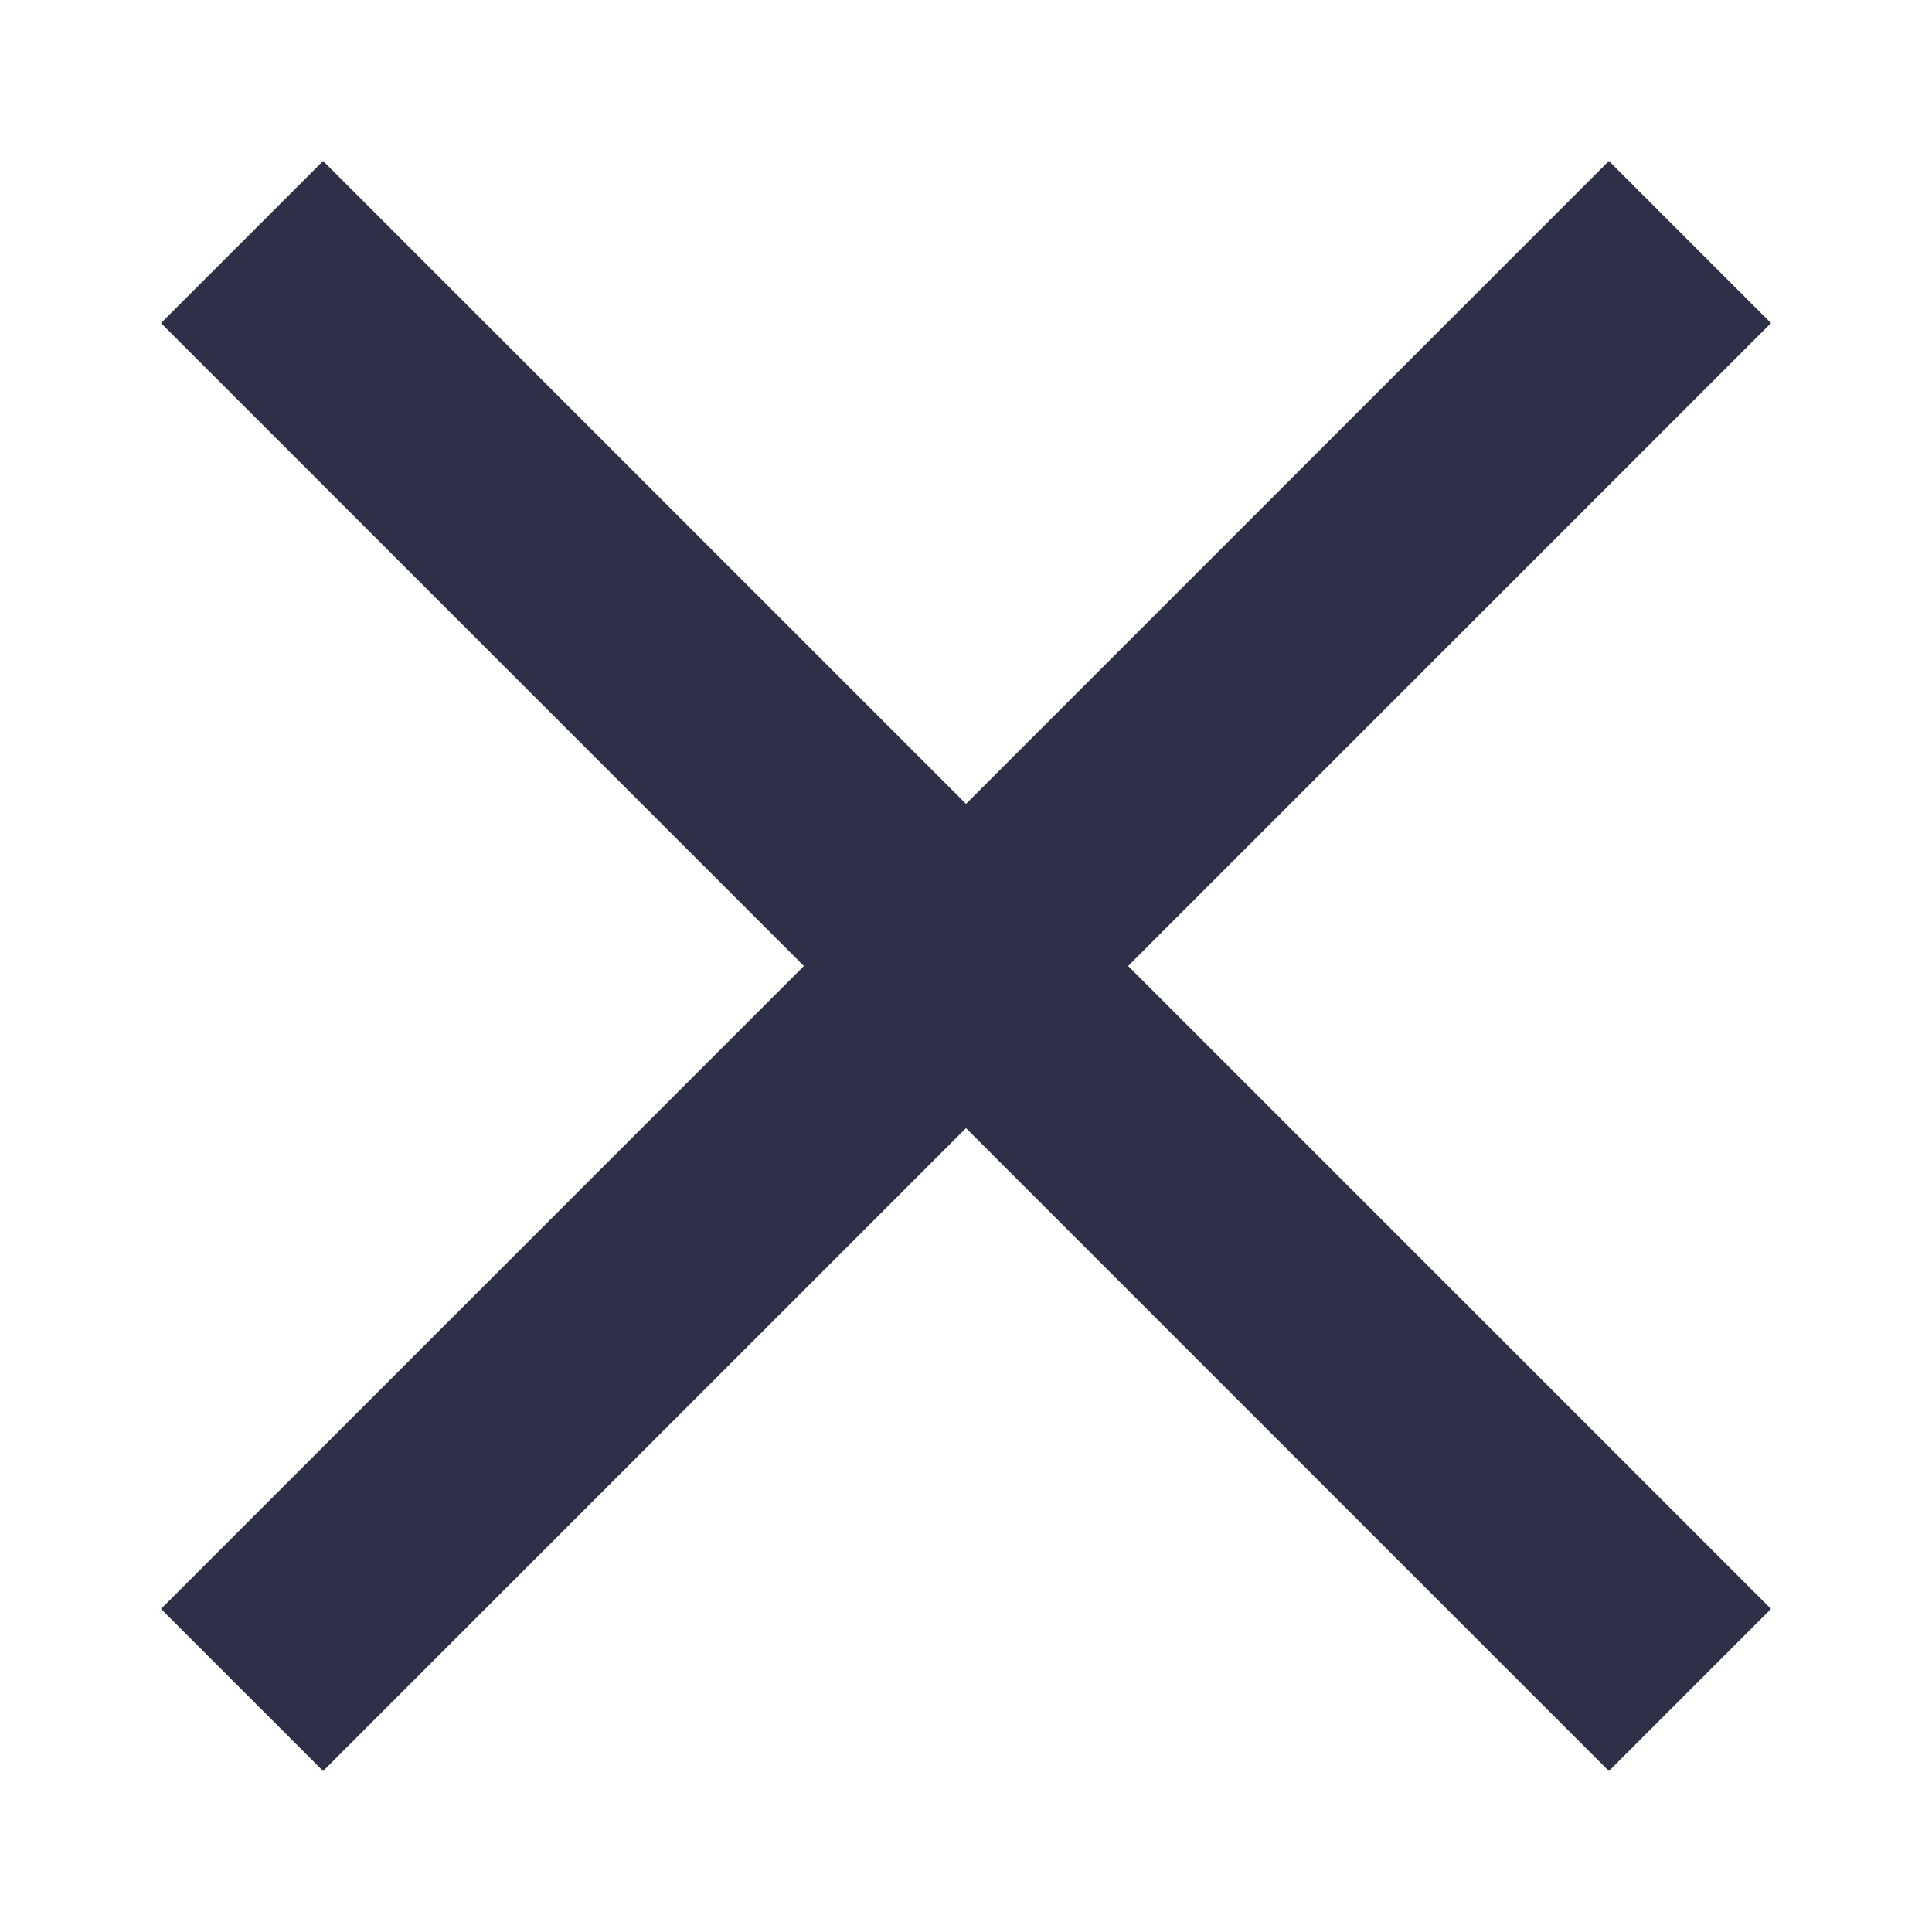
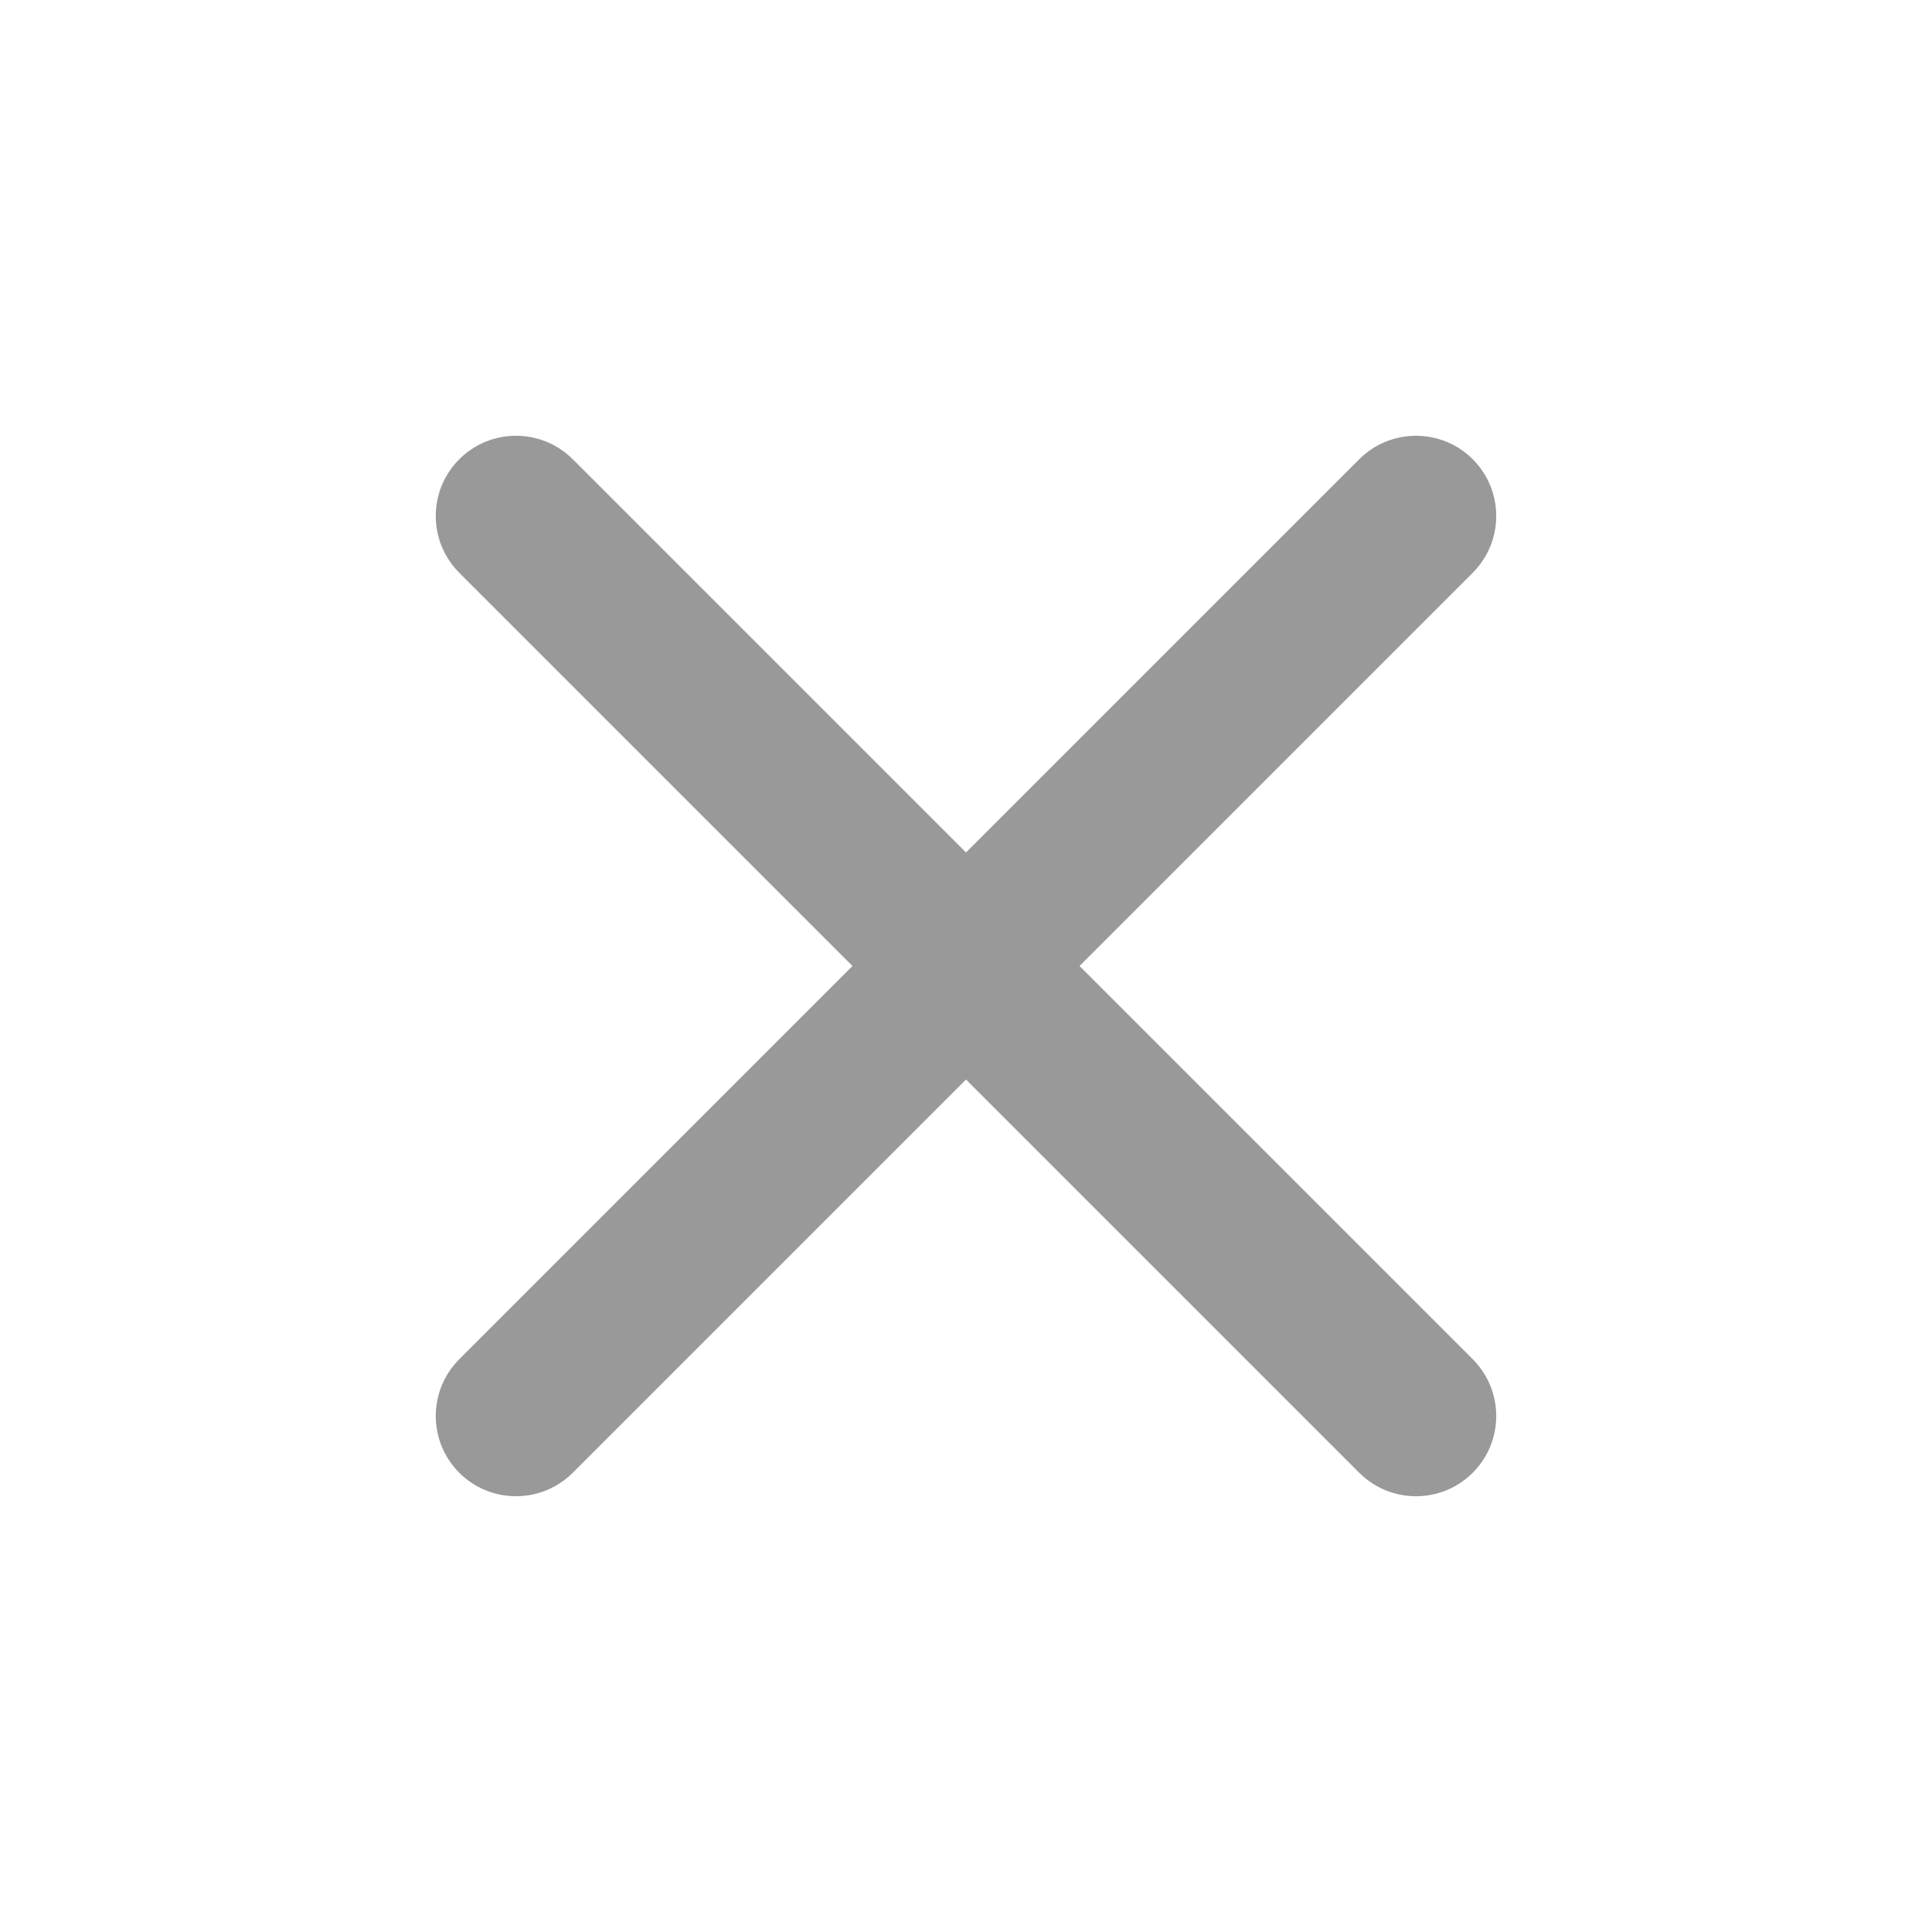
<svg xmlns="http://www.w3.org/2000/svg" width="24" height="24" viewBox="0 0 24 24" fill="none">
-   <path d="M22 4.014L19.986 2L12 9.986L4.014 2L2 4.014L9.986 12L2 19.986L4.014 22L12 14.014L19.986 22L22 19.986L14.014 12L22 4.014Z" fill="#2D3047" />
+   <path d="M18.295 7.115C18.684 6.726 18.684 6.094 18.295 5.705V5.705C17.906 5.316 17.274 5.316 16.885 5.705L12 10.59L7.115 5.705C6.726 5.316 6.094 5.316 5.705 5.705V5.705C5.316 6.094 5.316 6.726 5.705 7.115L10.59 12L5.705 16.885C5.316 17.274 5.316 17.906 5.705 18.295V18.295C6.094 18.684 6.726 18.684 7.115 18.295L12 13.41L16.885 18.295C17.274 18.684 17.906 18.684 18.295 18.295V18.295C18.684 17.906 18.684 17.274 18.295 16.885L13.41 12L18.295 7.115Z" fill="#999999" />
</svg>
